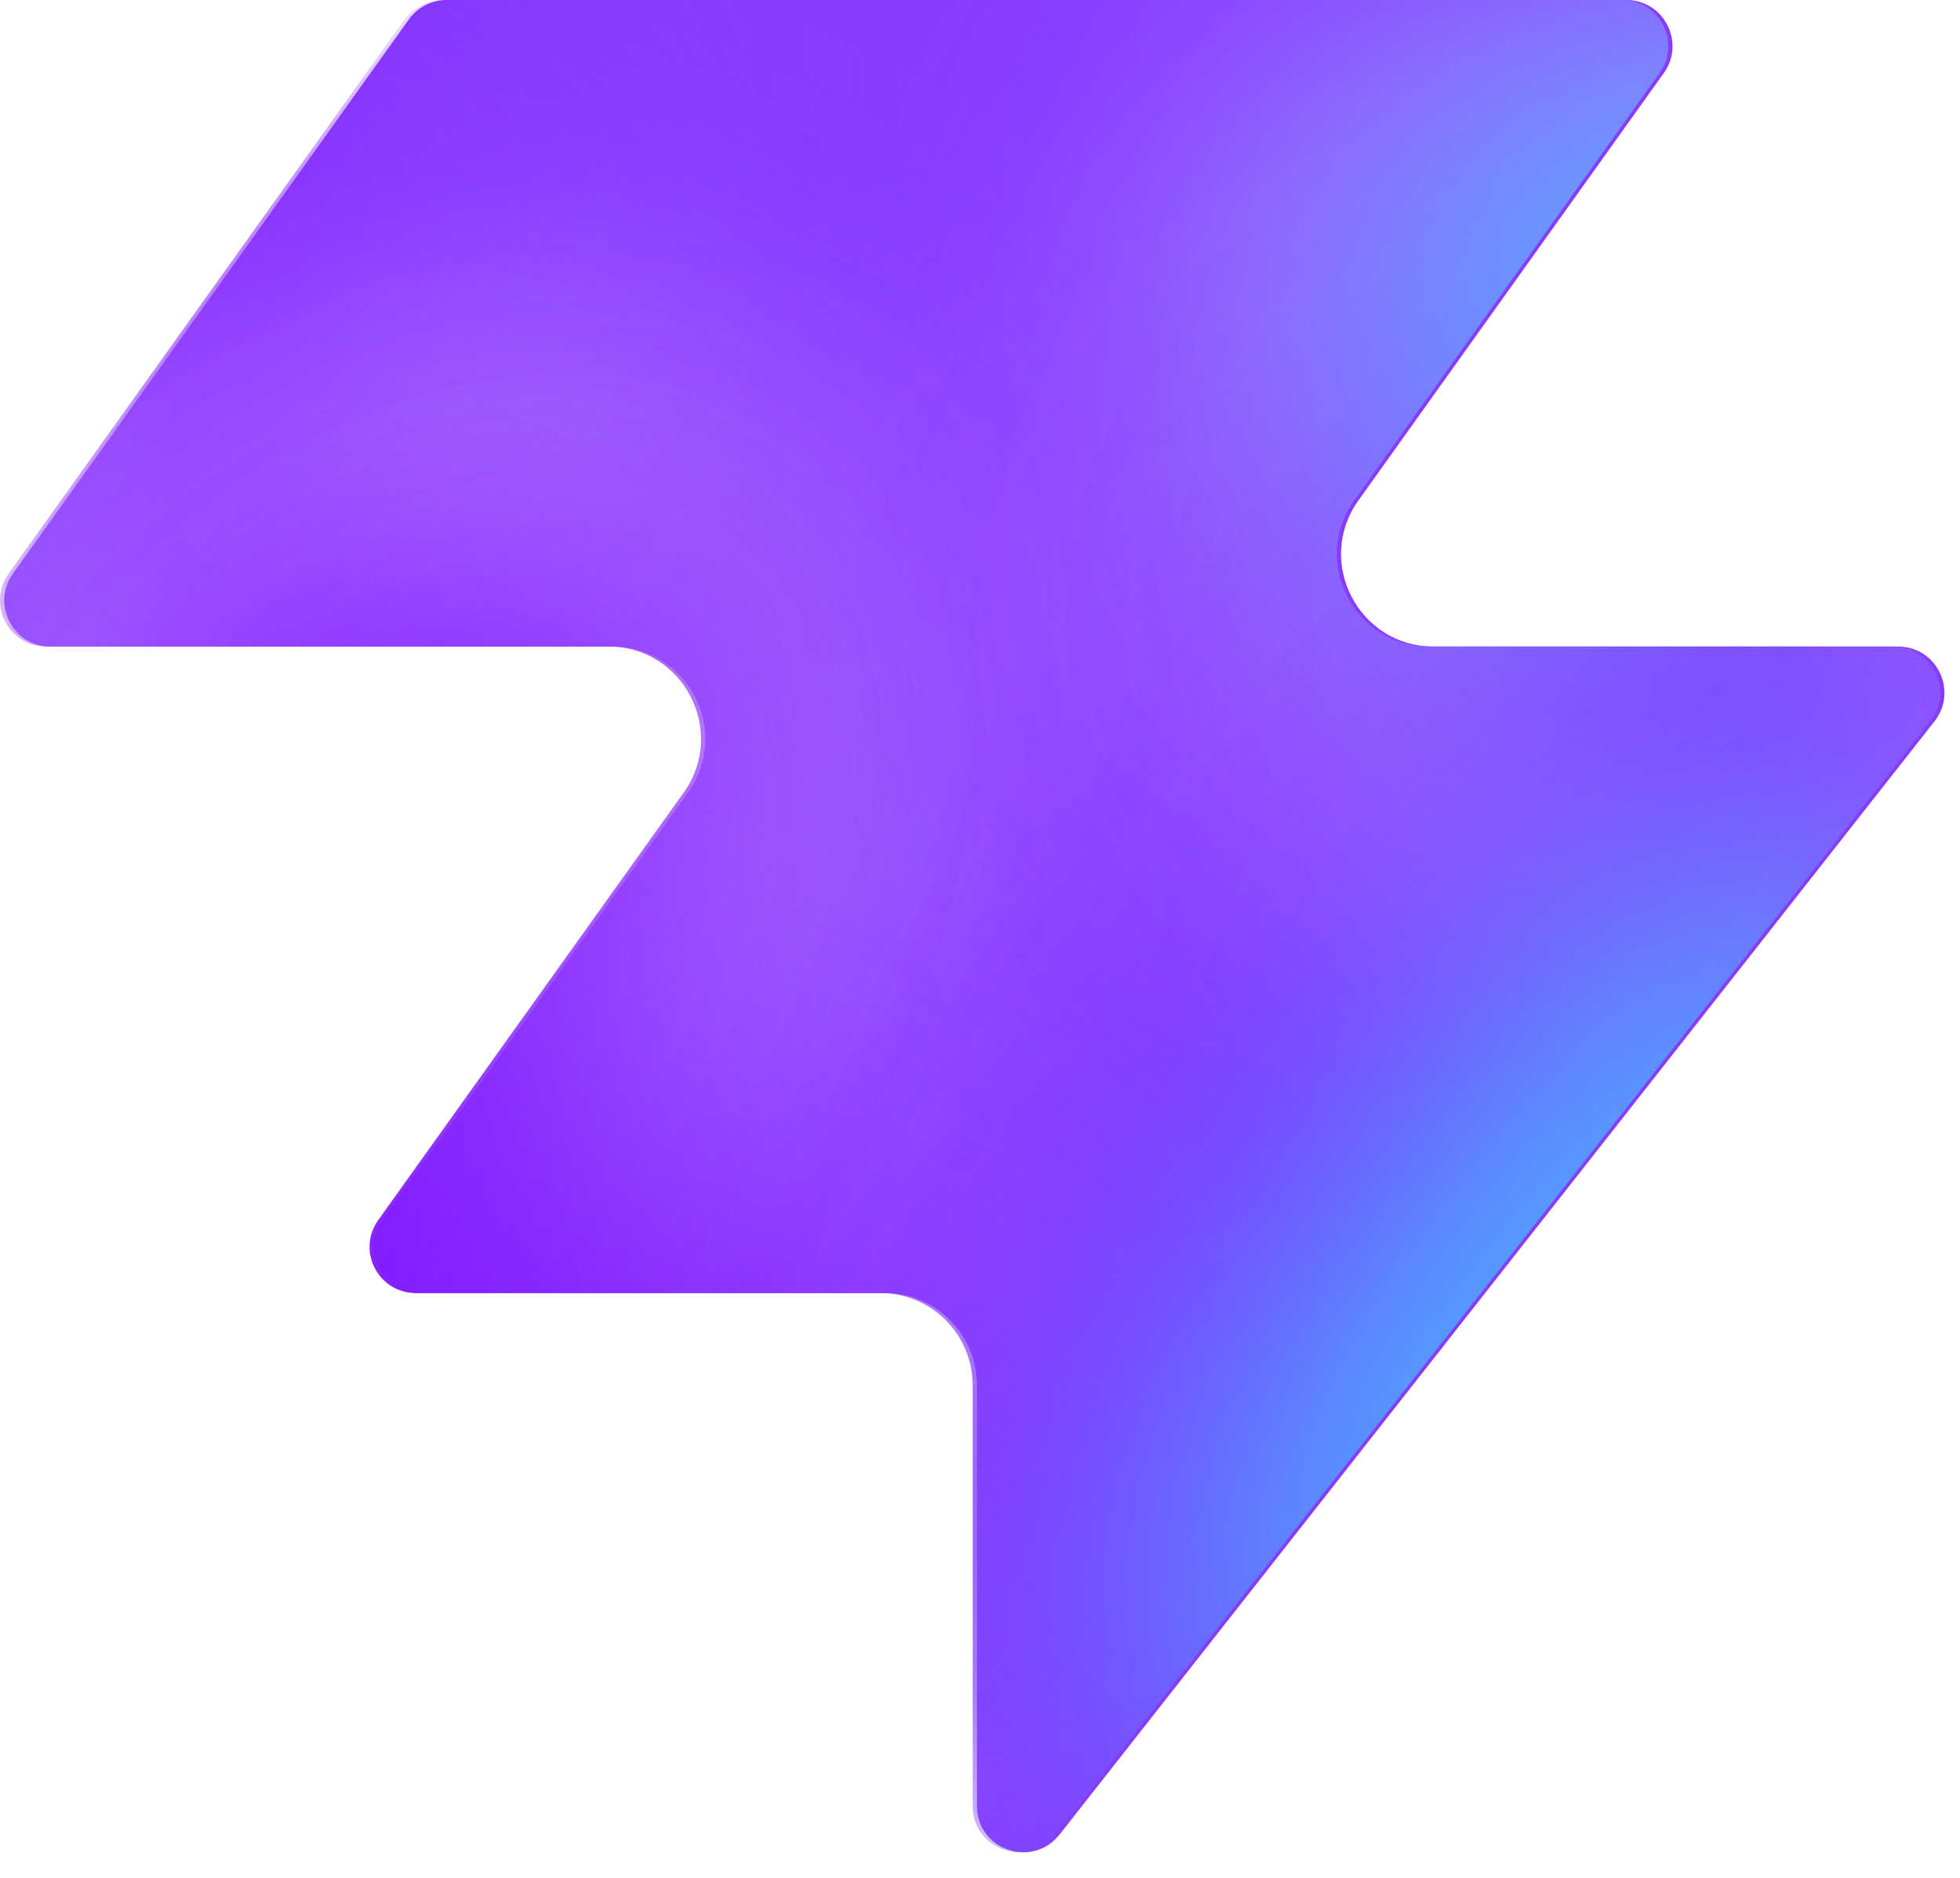
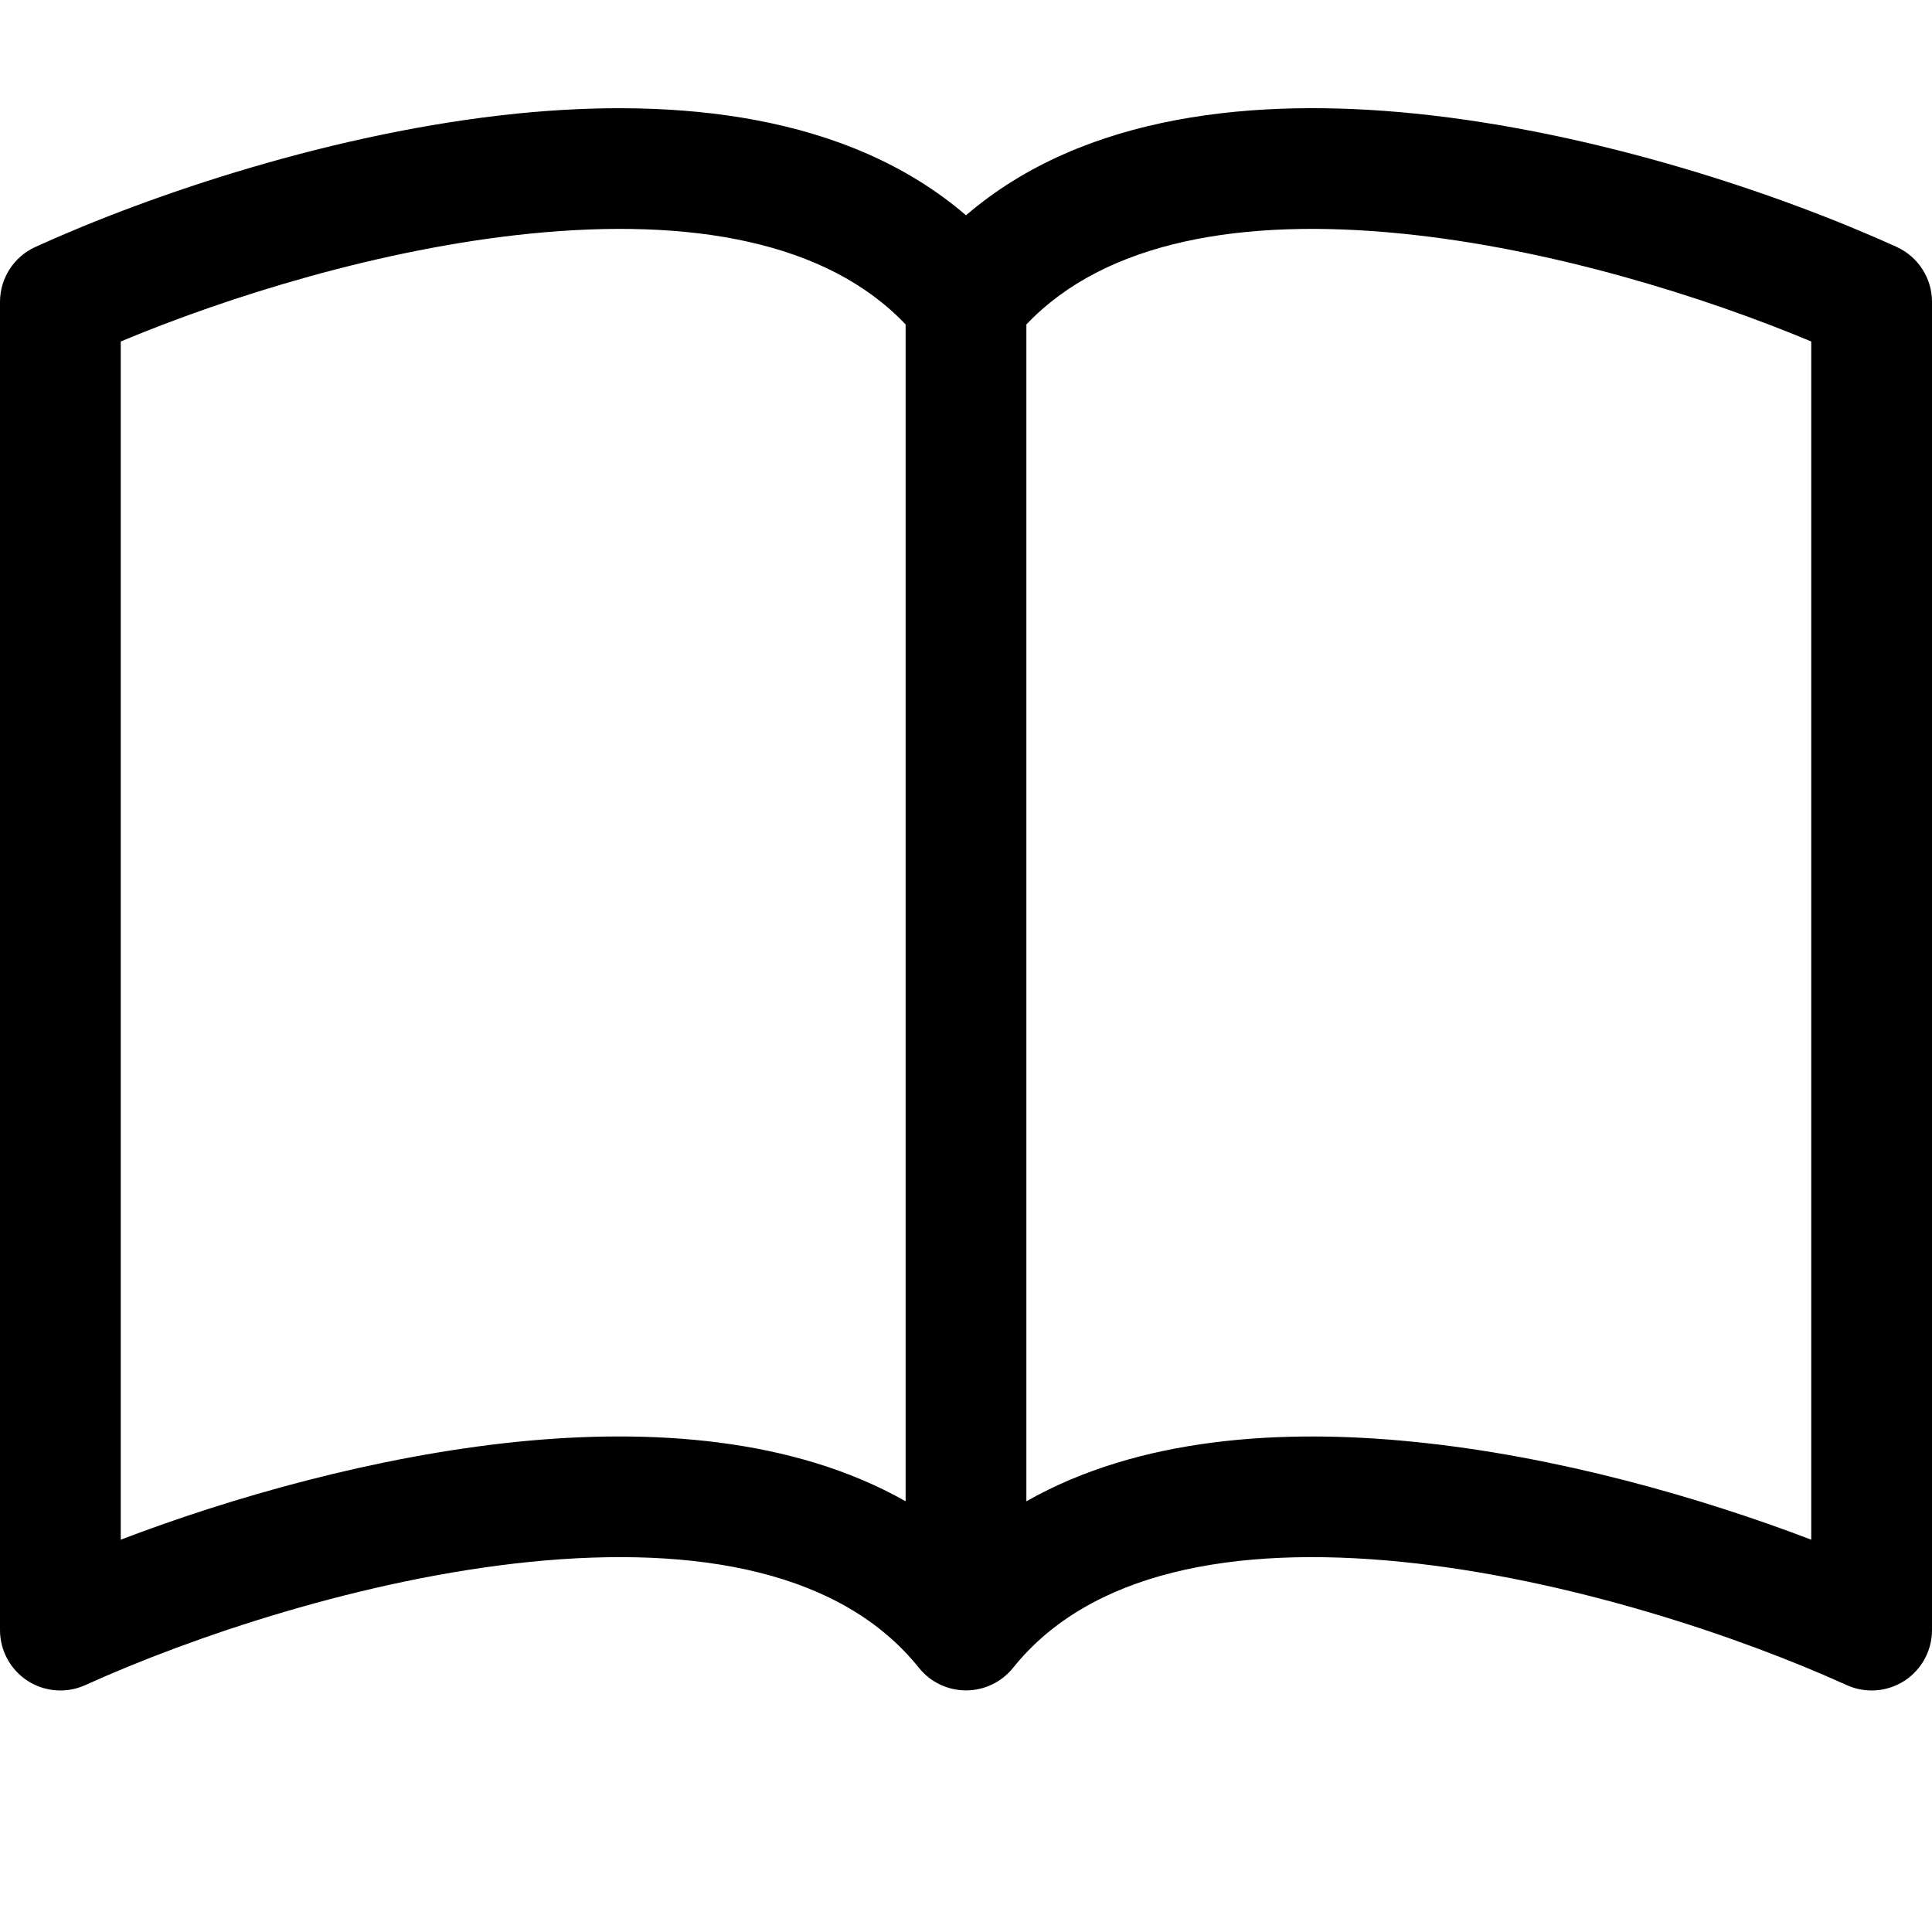
- <svg xmlns="http://www.w3.org/2000/svg" width="48" height="46" fill="none" viewBox="0 0 48 46">
-   <path fill="#863bff" d="M25.946 44.938c-.664.845-2.021.375-2.021-.698V33.937a2.26 2.26 0 0 0-2.262-2.262H10.287c-.92 0-1.456-1.04-.92-1.788l7.48-10.471c1.07-1.497 0-3.578-1.842-3.578H1.237c-.92 0-1.456-1.04-.92-1.788L10.013.474c.214-.297.556-.474.92-.474h28.894c.92 0 1.456 1.04.92 1.788l-7.48 10.471c-1.07 1.498 0 3.579 1.842 3.579h11.377c.943 0 1.473 1.088.89 1.83L25.947 44.94z" style="fill:#863bff;fill:color(display-p3 .525 .23 1);fill-opacity:1" />
-   <mask id="a" width="48" height="46" x="0" y="0" maskUnits="userSpaceOnUse" style="mask-type:alpha">
-     <path fill="#000" d="M25.842 44.938c-.664.844-2.021.375-2.021-.698V33.937a2.26 2.26 0 0 0-2.262-2.262H10.183c-.92 0-1.456-1.04-.92-1.788l7.48-10.471c1.07-1.498 0-3.579-1.842-3.579H1.133c-.92 0-1.456-1.04-.92-1.787L9.91.473c.214-.297.556-.474.92-.474h28.894c.92 0 1.456 1.04.92 1.788l-7.48 10.471c-1.07 1.498 0 3.578 1.842 3.578h11.377c.943 0 1.473 1.088.89 1.832L25.843 44.94z" style="fill:#000;fill-opacity:1" />
-   </mask>
-   <g mask="url(#a)">
-     <g filter="url(#b)">
-       <ellipse cx="5.508" cy="14.704" fill="#ede6ff" rx="5.508" ry="14.704" style="fill:#ede6ff;fill:color(display-p3 .927 .903 1);fill-opacity:1" transform="matrix(.00324 1 1 -.00324 -4.47 31.516)" />
-     </g>
-     <g filter="url(#c)">
-       <ellipse cx="10.399" cy="29.851" fill="#ede6ff" rx="10.399" ry="29.851" style="fill:#ede6ff;fill:color(display-p3 .927 .903 1);fill-opacity:1" transform="matrix(.00324 1 1 -.00324 -39.328 7.883)" />
-     </g>
-     <g filter="url(#d)">
-       <ellipse cx="5.508" cy="30.487" fill="#7e14ff" rx="5.508" ry="30.487" style="fill:#7e14ff;fill:color(display-p3 .492 .077 1);fill-opacity:1" transform="rotate(89.814 -25.913 -14.639)scale(1 -1)" />
-     </g>
-     <g filter="url(#e)">
-       <ellipse cx="5.508" cy="30.599" fill="#7e14ff" rx="5.508" ry="30.599" style="fill:#7e14ff;fill:color(display-p3 .492 .077 1);fill-opacity:1" transform="rotate(89.814 -32.644 -3.334)scale(1 -1)" />
-     </g>
-     <g filter="url(#f)">
-       <ellipse cx="5.508" cy="30.599" fill="#7e14ff" rx="5.508" ry="30.599" style="fill:#7e14ff;fill:color(display-p3 .492 .077 1);fill-opacity:1" transform="matrix(.00324 1 1 -.00324 -34.34 30.47)" />
-     </g>
-     <g filter="url(#g)">
-       <ellipse cx="14.072" cy="22.078" fill="#ede6ff" rx="14.072" ry="22.078" style="fill:#ede6ff;fill:color(display-p3 .927 .903 1);fill-opacity:1" transform="rotate(93.35 24.506 48.493)scale(-1 1)" />
-     </g>
-     <g filter="url(#h)">
-       <ellipse cx="3.47" cy="21.501" fill="#7e14ff" rx="3.47" ry="21.501" style="fill:#7e14ff;fill:color(display-p3 .492 .077 1);fill-opacity:1" transform="rotate(89.009 28.708 47.59)scale(-1 1)" />
-     </g>
-     <g filter="url(#i)">
-       <ellipse cx="3.47" cy="21.501" fill="#7e14ff" rx="3.47" ry="21.501" style="fill:#7e14ff;fill:color(display-p3 .492 .077 1);fill-opacity:1" transform="rotate(89.009 28.708 47.59)scale(-1 1)" />
-     </g>
-     <g filter="url(#j)">
-       <ellipse cx=".387" cy="8.972" fill="#7e14ff" rx="4.407" ry="29.108" style="fill:#7e14ff;fill:color(display-p3 .492 .077 1);fill-opacity:1" transform="rotate(39.51 .387 8.972)" />
-     </g>
-     <g filter="url(#k)">
-       <ellipse cx="47.523" cy="-6.092" fill="#7e14ff" rx="4.407" ry="29.108" style="fill:#7e14ff;fill:color(display-p3 .492 .077 1);fill-opacity:1" transform="rotate(37.892 47.523 -6.092)" />
-     </g>
-     <g filter="url(#l)">
-       <ellipse cx="41.412" cy="6.333" fill="#47bfff" rx="5.971" ry="9.665" style="fill:#47bfff;fill:color(display-p3 .28 .748 1);fill-opacity:1" transform="rotate(37.892 41.412 6.333)" />
-     </g>
-     <g filter="url(#m)">
-       <ellipse cx="-1.879" cy="38.332" fill="#7e14ff" rx="4.407" ry="29.108" style="fill:#7e14ff;fill:color(display-p3 .492 .077 1);fill-opacity:1" transform="rotate(37.892 -1.88 38.332)" />
-     </g>
-     <g filter="url(#n)">
-       <ellipse cx="-1.879" cy="38.332" fill="#7e14ff" rx="4.407" ry="29.108" style="fill:#7e14ff;fill:color(display-p3 .492 .077 1);fill-opacity:1" transform="rotate(37.892 -1.88 38.332)" />
-     </g>
-     <g filter="url(#o)">
-       <ellipse cx="35.651" cy="29.907" fill="#7e14ff" rx="4.407" ry="29.108" style="fill:#7e14ff;fill:color(display-p3 .492 .077 1);fill-opacity:1" transform="rotate(37.892 35.651 29.907)" />
-     </g>
-     <g filter="url(#p)">
-       <ellipse cx="38.418" cy="32.4" fill="#47bfff" rx="5.971" ry="15.297" style="fill:#47bfff;fill:color(display-p3 .28 .748 1);fill-opacity:1" transform="rotate(37.892 38.418 32.4)" />
-     </g>
-   </g>
-   <defs>
-     <filter id="b" width="60.045" height="41.654" x="-19.77" y="16.149" color-interpolation-filters="sRGB" filterUnits="userSpaceOnUse">
-       <feFlood flood-opacity="0" result="BackgroundImageFix" />
-       <feBlend in="SourceGraphic" in2="BackgroundImageFix" result="shape" />
-       <feGaussianBlur result="effect1_foregroundBlur_2002_17158" stdDeviation="7.659" />
-     </filter>
-     <filter id="c" width="90.34" height="51.437" x="-54.613" y="-7.533" color-interpolation-filters="sRGB" filterUnits="userSpaceOnUse">
-       <feFlood flood-opacity="0" result="BackgroundImageFix" />
-       <feBlend in="SourceGraphic" in2="BackgroundImageFix" result="shape" />
-       <feGaussianBlur result="effect1_foregroundBlur_2002_17158" stdDeviation="7.659" />
-     </filter>
-     <filter id="d" width="79.355" height="29.4" x="-49.64" y="2.03" color-interpolation-filters="sRGB" filterUnits="userSpaceOnUse">
-       <feFlood flood-opacity="0" result="BackgroundImageFix" />
-       <feBlend in="SourceGraphic" in2="BackgroundImageFix" result="shape" />
-       <feGaussianBlur result="effect1_foregroundBlur_2002_17158" stdDeviation="4.596" />
-     </filter>
-     <filter id="e" width="79.579" height="29.4" x="-45.045" y="20.029" color-interpolation-filters="sRGB" filterUnits="userSpaceOnUse">
-       <feFlood flood-opacity="0" result="BackgroundImageFix" />
-       <feBlend in="SourceGraphic" in2="BackgroundImageFix" result="shape" />
-       <feGaussianBlur result="effect1_foregroundBlur_2002_17158" stdDeviation="4.596" />
-     </filter>
-     <filter id="f" width="79.579" height="29.4" x="-43.513" y="21.178" color-interpolation-filters="sRGB" filterUnits="userSpaceOnUse">
-       <feFlood flood-opacity="0" result="BackgroundImageFix" />
-       <feBlend in="SourceGraphic" in2="BackgroundImageFix" result="shape" />
-       <feGaussianBlur result="effect1_foregroundBlur_2002_17158" stdDeviation="4.596" />
-     </filter>
-     <filter id="g" width="74.749" height="58.852" x="15.756" y="-17.901" color-interpolation-filters="sRGB" filterUnits="userSpaceOnUse">
-       <feFlood flood-opacity="0" result="BackgroundImageFix" />
-       <feBlend in="SourceGraphic" in2="BackgroundImageFix" result="shape" />
-       <feGaussianBlur result="effect1_foregroundBlur_2002_17158" stdDeviation="7.659" />
-     </filter>
-     <filter id="h" width="61.377" height="25.362" x="23.548" y="2.284" color-interpolation-filters="sRGB" filterUnits="userSpaceOnUse">
-       <feFlood flood-opacity="0" result="BackgroundImageFix" />
-       <feBlend in="SourceGraphic" in2="BackgroundImageFix" result="shape" />
-       <feGaussianBlur result="effect1_foregroundBlur_2002_17158" stdDeviation="4.596" />
-     </filter>
-     <filter id="i" width="61.377" height="25.362" x="23.548" y="2.284" color-interpolation-filters="sRGB" filterUnits="userSpaceOnUse">
-       <feFlood flood-opacity="0" result="BackgroundImageFix" />
-       <feBlend in="SourceGraphic" in2="BackgroundImageFix" result="shape" />
-       <feGaussianBlur result="effect1_foregroundBlur_2002_17158" stdDeviation="4.596" />
-     </filter>
-     <filter id="j" width="56.045" height="63.649" x="-27.636" y="-22.853" color-interpolation-filters="sRGB" filterUnits="userSpaceOnUse">
-       <feFlood flood-opacity="0" result="BackgroundImageFix" />
-       <feBlend in="SourceGraphic" in2="BackgroundImageFix" result="shape" />
-       <feGaussianBlur result="effect1_foregroundBlur_2002_17158" stdDeviation="4.596" />
-     </filter>
-     <filter id="k" width="54.814" height="64.646" x="20.116" y="-38.415" color-interpolation-filters="sRGB" filterUnits="userSpaceOnUse">
-       <feFlood flood-opacity="0" result="BackgroundImageFix" />
-       <feBlend in="SourceGraphic" in2="BackgroundImageFix" result="shape" />
-       <feGaussianBlur result="effect1_foregroundBlur_2002_17158" stdDeviation="4.596" />
-     </filter>
-     <filter id="l" width="33.541" height="35.313" x="24.641" y="-11.323" color-interpolation-filters="sRGB" filterUnits="userSpaceOnUse">
-       <feFlood flood-opacity="0" result="BackgroundImageFix" />
-       <feBlend in="SourceGraphic" in2="BackgroundImageFix" result="shape" />
-       <feGaussianBlur result="effect1_foregroundBlur_2002_17158" stdDeviation="4.596" />
-     </filter>
-     <filter id="m" width="54.814" height="64.646" x="-29.286" y="6.009" color-interpolation-filters="sRGB" filterUnits="userSpaceOnUse">
-       <feFlood flood-opacity="0" result="BackgroundImageFix" />
-       <feBlend in="SourceGraphic" in2="BackgroundImageFix" result="shape" />
-       <feGaussianBlur result="effect1_foregroundBlur_2002_17158" stdDeviation="4.596" />
-     </filter>
-     <filter id="n" width="54.814" height="64.646" x="-29.286" y="6.009" color-interpolation-filters="sRGB" filterUnits="userSpaceOnUse">
-       <feFlood flood-opacity="0" result="BackgroundImageFix" />
-       <feBlend in="SourceGraphic" in2="BackgroundImageFix" result="shape" />
-       <feGaussianBlur result="effect1_foregroundBlur_2002_17158" stdDeviation="4.596" />
-     </filter>
-     <filter id="o" width="54.814" height="64.646" x="8.244" y="-2.416" color-interpolation-filters="sRGB" filterUnits="userSpaceOnUse">
-       <feFlood flood-opacity="0" result="BackgroundImageFix" />
-       <feBlend in="SourceGraphic" in2="BackgroundImageFix" result="shape" />
-       <feGaussianBlur result="effect1_foregroundBlur_2002_17158" stdDeviation="4.596" />
-     </filter>
-     <filter id="p" width="39.409" height="43.623" x="18.713" y="10.588" color-interpolation-filters="sRGB" filterUnits="userSpaceOnUse">
-       <feFlood flood-opacity="0" result="BackgroundImageFix" />
-       <feBlend in="SourceGraphic" in2="BackgroundImageFix" result="shape" />
-       <feGaussianBlur result="effect1_foregroundBlur_2002_17158" stdDeviation="4.596" />
-     </filter>
-   </defs>
+ <svg xmlns="http://www.w3.org/2000/svg" width="16" height="16" fill="currentColor" class="bi bi-book" viewBox="0 0 16 16">
+   <path d="M1 2.828c.885-.37 2.154-.769 3.388-.893 1.33-.134 2.458.063 3.112.752v9.746c-.935-.53-2.12-.603-3.213-.493-1.18.12-2.37.461-3.287.811zm7.5-.141c.654-.689 1.782-.886 3.112-.752 1.234.124 2.503.523 3.388.893v9.923c-.918-.35-2.107-.692-3.287-.81-1.094-.111-2.278-.039-3.213.492zM8 1.783C7.015.936 5.587.81 4.287.94c-1.514.153-3.042.672-3.994 1.105A.5.5 0 0 0 0 2.5v11a.5.5 0 0 0 .707.455c.882-.4 2.303-.881 3.68-1.02 1.409-.142 2.59.087 3.223.877a.5.5 0 0 0 .78 0c.633-.79 1.814-1.019 3.222-.877 1.378.139 2.8.62 3.681 1.02A.5.5 0 0 0 16 13.5v-11a.5.5 0 0 0-.293-.455c-.952-.433-2.48-.952-3.994-1.105C10.413.809 8.985.936 8 1.783" />
</svg>
